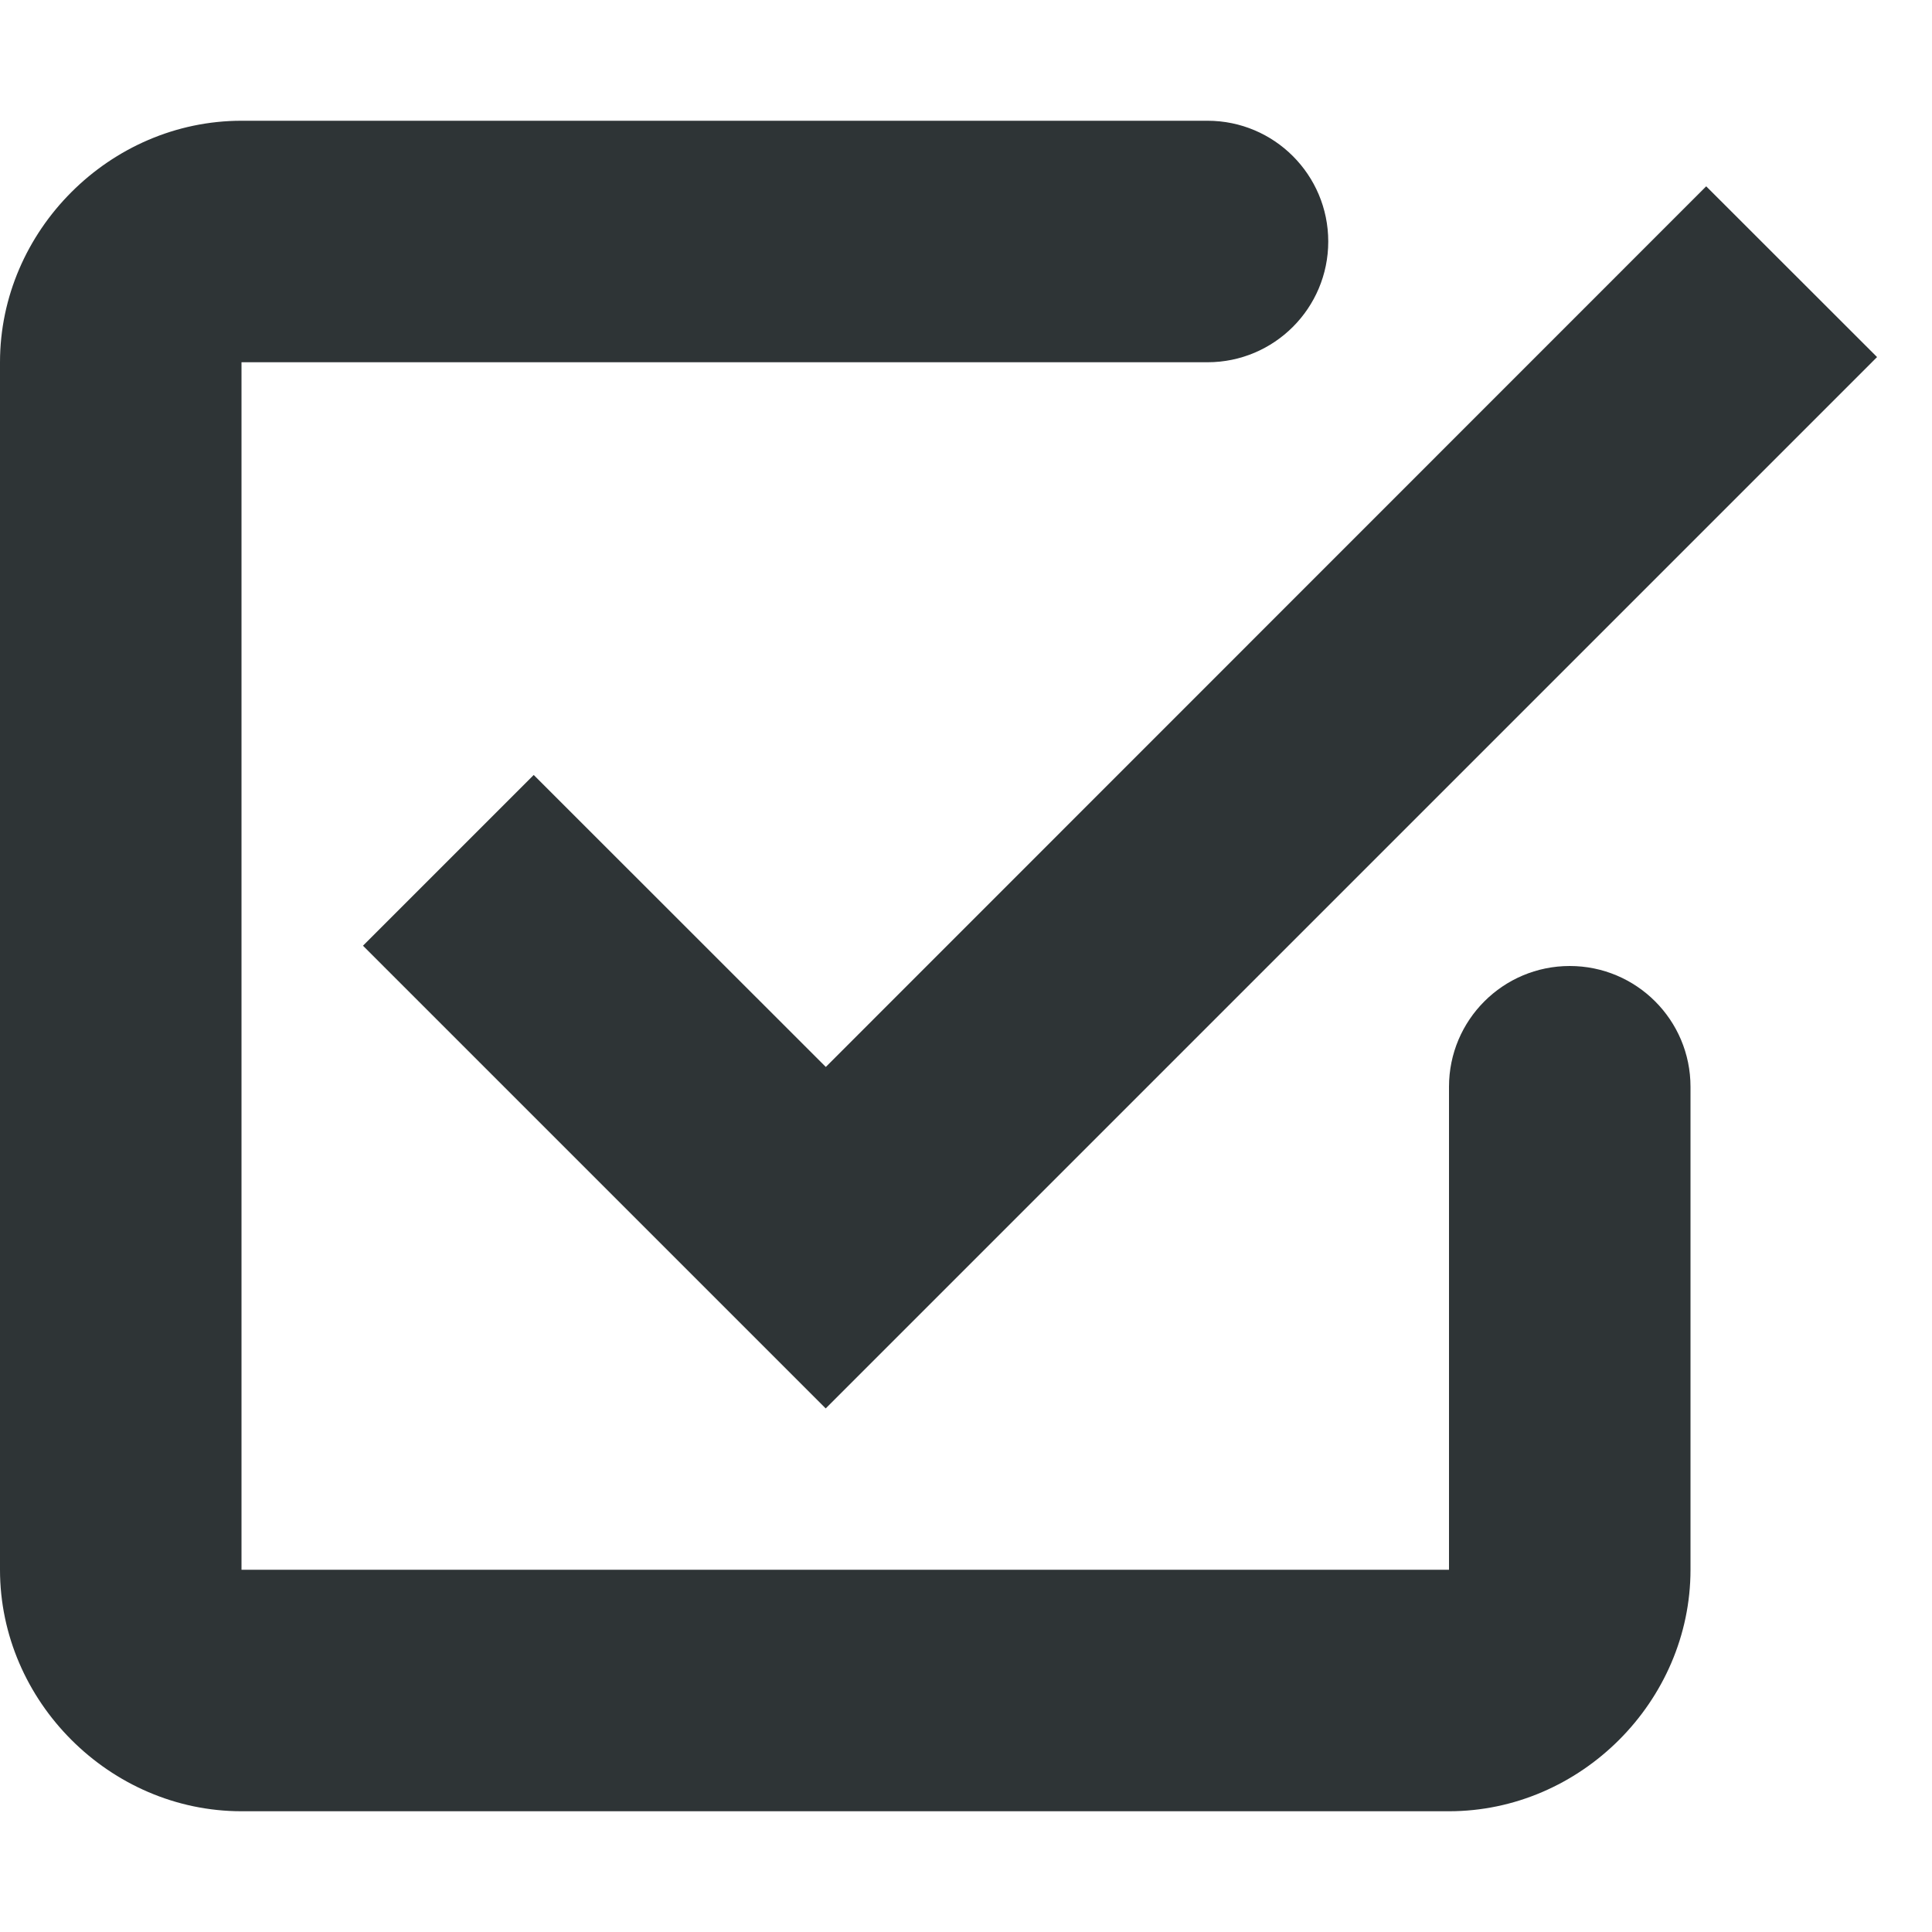
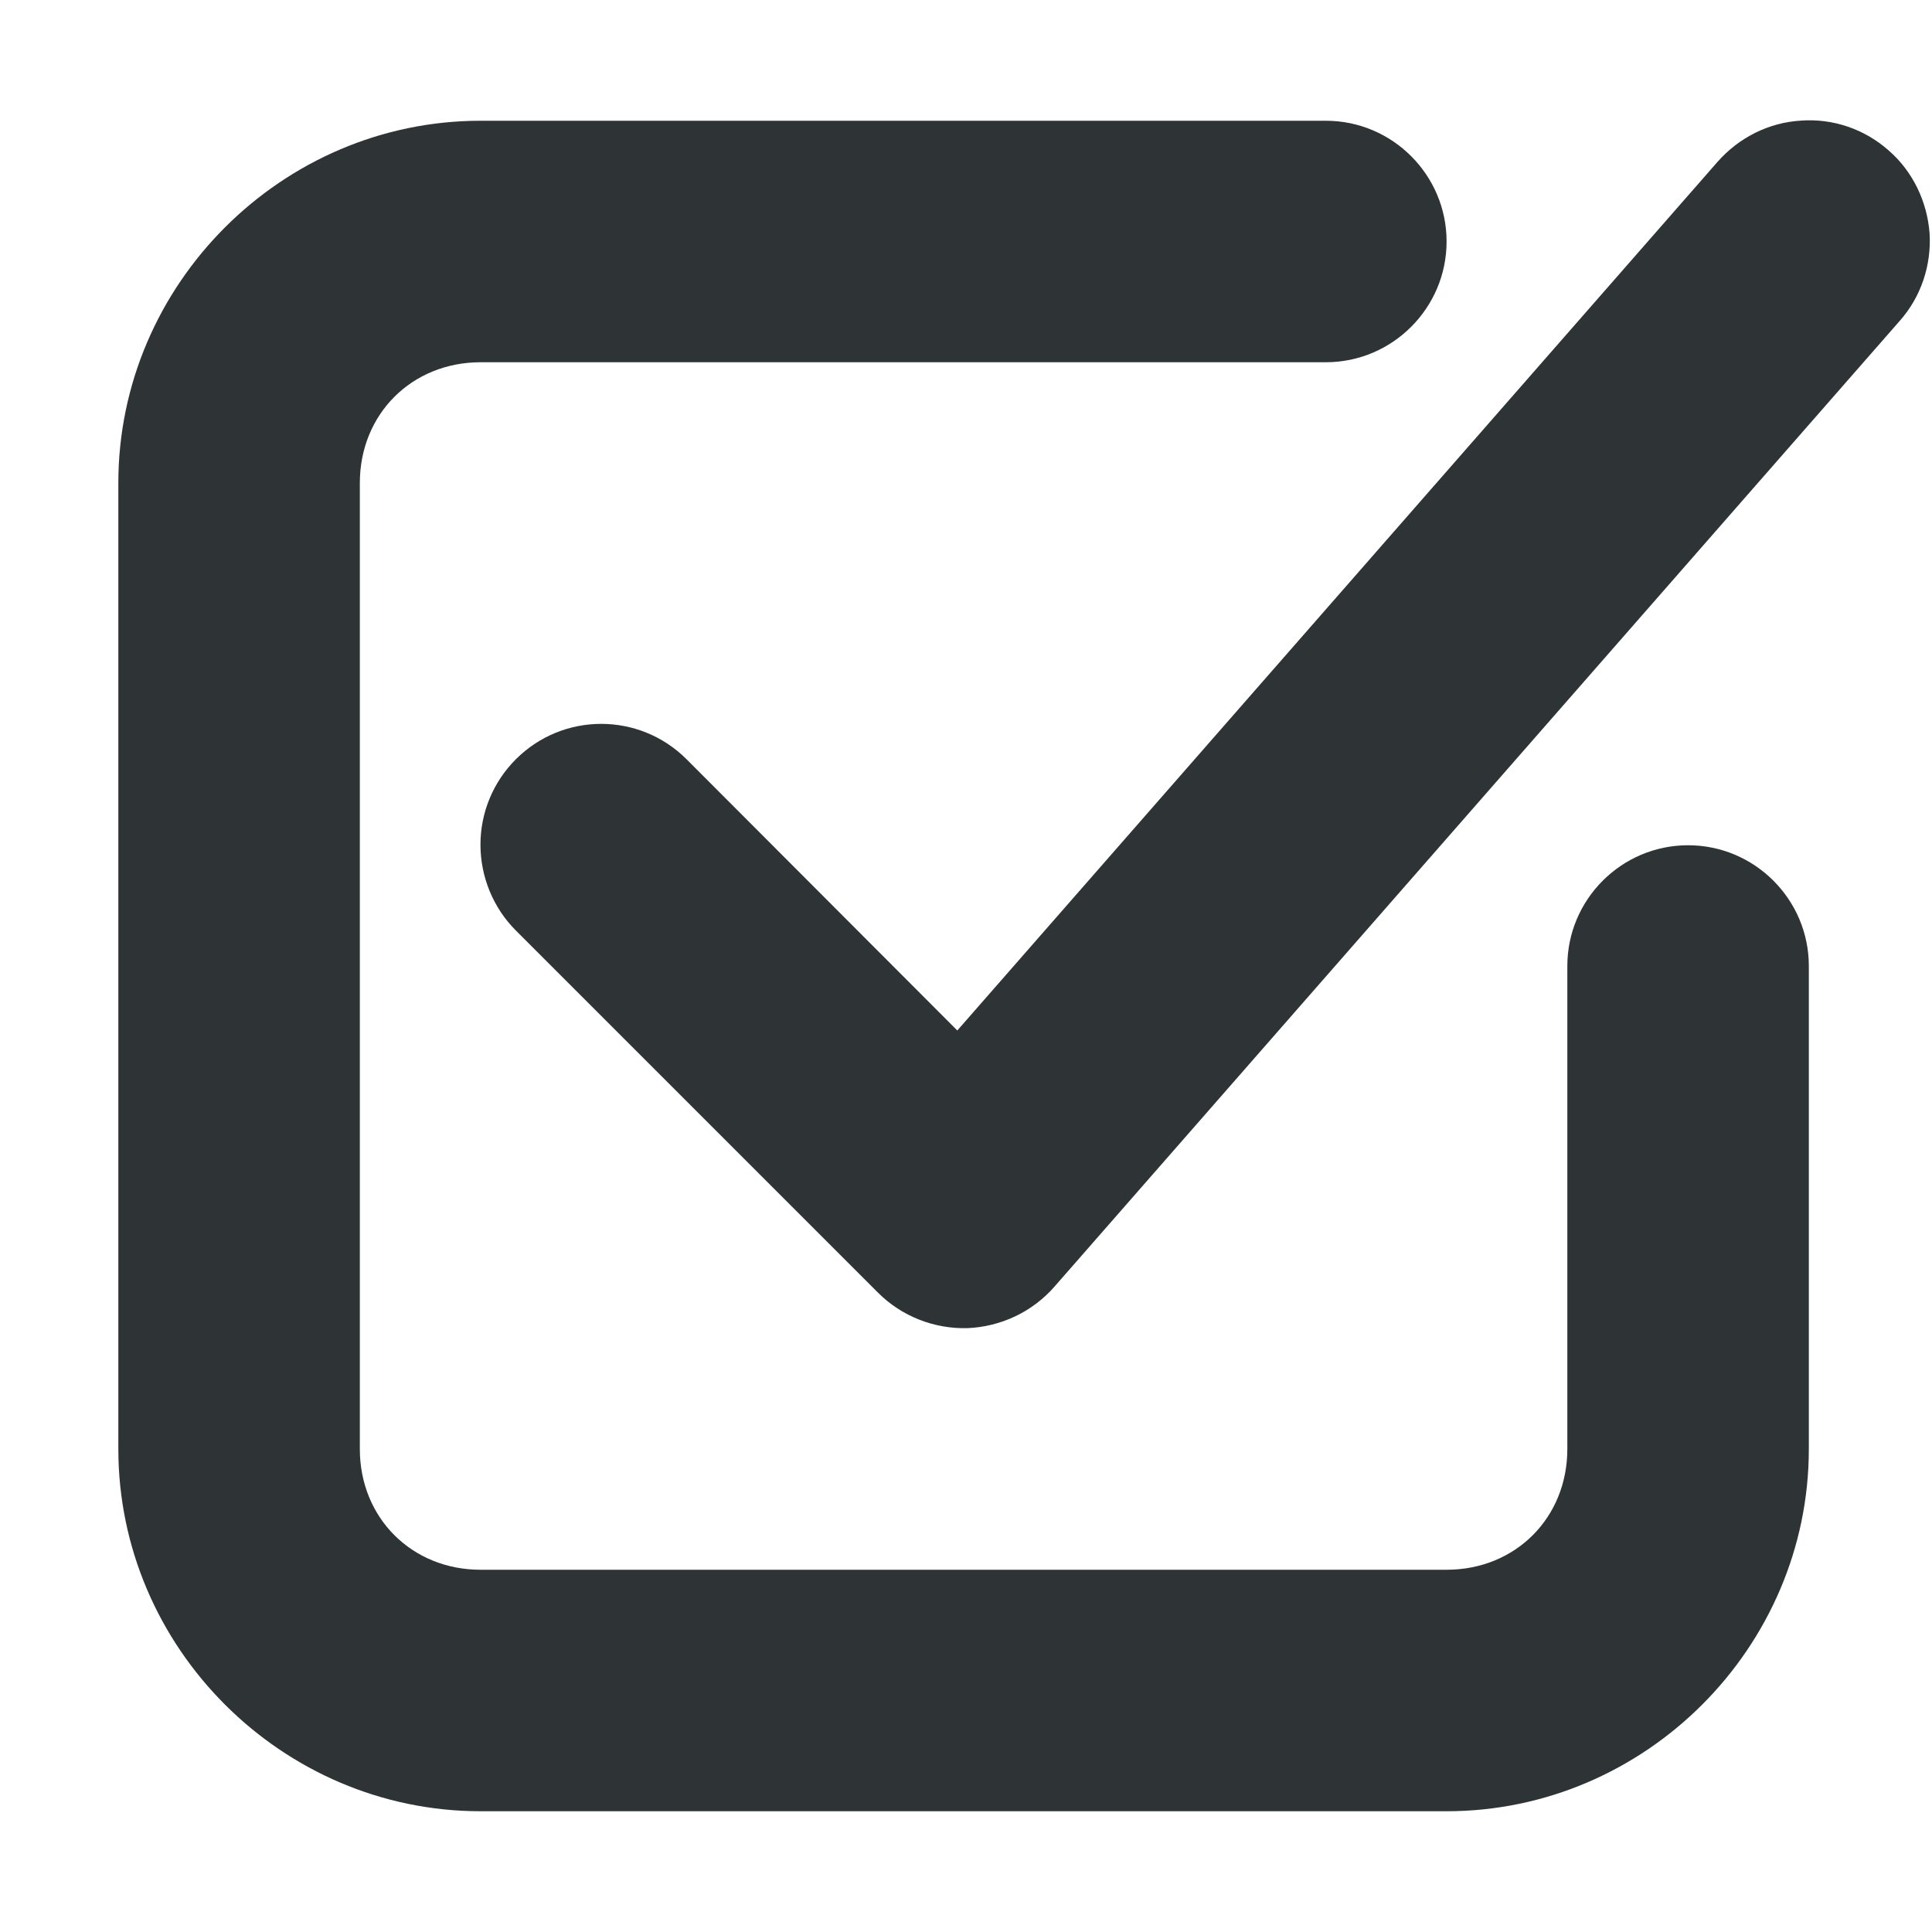
- <svg xmlns="http://www.w3.org/2000/svg" width="16" height="16">
-   <path style="color:#000;font-style:normal;font-variant:normal;font-weight:400;font-stretch:normal;font-size:medium;line-height:normal;font-family:sans-serif;font-variant-ligatures:normal;font-variant-position:normal;font-variant-caps:normal;font-variant-numeric:normal;font-variant-alternates:normal;font-variant-east-asian:normal;font-feature-settings:normal;font-variation-settings:normal;text-indent:0;text-align:start;text-decoration:none;text-decoration-line:none;text-decoration-style:solid;text-decoration-color:#000;letter-spacing:normal;word-spacing:normal;text-transform:none;writing-mode:lr-tb;direction:ltr;text-orientation:mixed;dominant-baseline:auto;baseline-shift:baseline;text-anchor:start;white-space:normal;shape-padding:0;shape-margin:0;inline-size:0;clip-rule:nonzero;display:inline;overflow:visible;visibility:visible;isolation:auto;mix-blend-mode:normal;color-interpolation:sRGB;color-interpolation-filters:linearRGB;solid-color:#000;solid-opacity:1;vector-effect:none;fill:#2e3436;fill-opacity:1;fill-rule:nonzero;stroke:none;stroke-linecap:butt;stroke-linejoin:miter;stroke-miterlimit:4;stroke-dasharray:none;stroke-dashoffset:0;stroke-opacity:1;color-rendering:auto;image-rendering:auto;shape-rendering:auto;text-rendering:auto;enable-background:accumulate;stop-color:#000" d="M2 1C.91 1 0 1.91 0 3v10c0 1.09.91 2 2 2h10c1.09 0 2-.91 2-2V9a1 1 0 0 0-1-1 1 1 0 0 0-1 1v4H2V3h8a1 1 0 0 0 1-1 1 1 0 0 0-1-1Zm12.13.543L6.839 8.836 4.42 6.418 3.006 7.832l3.832 3.832 8.707-8.707Z" />
+ <svg xmlns="http://www.w3.org/2000/svg" height="16px" viewBox="0 0 16 16" width="16px">
+   <filter id="a" height="100%" width="100%" x="0%" y="0%">
+     <feColorMatrix in="SourceGraphic" type="matrix" values="0 0 0 0 1 0 0 0 0 1 0 0 0 0 1 0 0 0 1 0" />
+   </filter>
+   <mask id="b">
+     <g filter="url(#a)">
+       <path d="m 0 0 h 16 v 16 h -16 z" fill-opacity="0.3" />
+     </g>
+   </mask>
+   <clipPath id="c">
+     <path d="m 0 0 h 800 v 800 h -800 z" />
+   </clipPath>
+   <mask id="d">
+     <g filter="url(#a)">
+       <path d="m 0 0 h 16 v 16 h -16 z" fill-opacity="0.35" />
+     </g>
+   </mask>
+   <clipPath id="e">
+     <path d="m 0 0 h 800 v 800 h -800 z" />
+   </clipPath>
+   <mask id="f">
+     <g filter="url(#a)">
+       <path d="m 0 0 h 16 v 16 h -16 z" fill-opacity="0.35" />
+     </g>
+   </mask>
+   <clipPath id="g">
+     <path d="m 0 0 h 800 v 800 h -800 z" />
+   </clipPath>
+   <mask id="h">
+     <g filter="url(#a)">
+       <path d="m 0 0 h 16 v 16 h -16 z" fill-opacity="0.35" />
+     </g>
+   </mask>
+   <clipPath id="i">
+     <path d="m 0 0 h 800 v 800 h -800 z" />
+   </clipPath>
+   <mask id="j">
+     <g filter="url(#a)">
+       <path d="m 0 0 h 16 v 16 h -16 z" fill-opacity="0.35" />
+     </g>
+   </mask>
+   <clipPath id="k">
+     <path d="m 0 0 h 800 v 800 h -800 z" />
+   </clipPath>
+   <g clip-path="url(#c)" mask="url(#b)" transform="matrix(1 0 0 1 -140.0195 -320)">
+     <path d="m 142.5 351 h 10.449 c -1.184 0.492 -1.297 2.457 0 3 h -10.449 z m 0 0" fill="#2e3436" />
+   </g>
+   <g clip-path="url(#e)" mask="url(#d)" transform="matrix(1 0 0 1 -140.0195 -320)">
+     <path d="m 104 502 c 0 0.551 -0.449 1 -1 1 s -1 -0.449 -1 -1 s 0.449 -1 1 -1 s 1 0.449 1 1 z m 0 0" fill="#2e3436" />
+   </g>
+   <g clip-path="url(#g)" mask="url(#f)" transform="matrix(1 0 0 1 -140.0195 -320)">
+     <path d="m 106 501 v 2 h 8 v -2 z m 0 0" fill="#2e3436" fill-rule="evenodd" />
+   </g>
+   <g clip-path="url(#i)" mask="url(#h)" transform="matrix(1 0 0 1 -140.0195 -320)">
+     <path d="m 104 514 c 0 0.551 -0.449 1 -1 1 s -1 -0.449 -1 -1 s 0.449 -1 1 -1 s 1 0.449 1 1 z m 0 0" fill="#2e3436" />
+   </g>
+   <g clip-path="url(#k)" mask="url(#j)" transform="matrix(1 0 0 1 -140.0195 -320)">
+     <path d="m 106 513 v 2 h 8 v -2 z m 0 0" fill="#2e3436" fill-rule="evenodd" />
+   </g>
+   <g fill="#2e3436">
+     <path d="m 15.734 2.656 c 0.176 -0.199 0.262 -0.461 0.246 -0.723 c -0.02 -0.266 -0.141 -0.516 -0.34 -0.688 c -0.199 -0.176 -0.461 -0.266 -0.727 -0.246 c -0.266 0.016 -0.512 0.141 -0.688 0.34 l -6.297 7.195 l -2.242 -2.246 c -0.391 -0.391 -1.023 -0.391 -1.414 0 c -0.188 0.188 -0.293 0.441 -0.293 0.707 s 0.105 0.523 0.293 0.711 l 3 3 c 0.195 0.195 0.465 0.301 0.742 0.293 c 0.273 -0.012 0.535 -0.133 0.719 -0.344 z m 0 0" />
+     <path d="m 3.98 1 c -1.645 0 -3 1.355 -3 3 v 8 c 0 1.645 1.355 3 3 3 h 8 c 1.645 0 3 -1.355 3 -3 v -4 c 0 -0.551 -0.449 -1 -1 -1 s -1 0.449 -1 1 v 4 c 0 0.57 -0.43 1 -1 1 h -8 c -0.57 0 -1 -0.43 -1 -1 v -8 c 0 -0.57 0.43 -1 1 -1 h 7 c 0.551 0 1 -0.449 1 -1 s -0.449 -1 -1 -1 z m 0 0" />
+   </g>
</svg>
